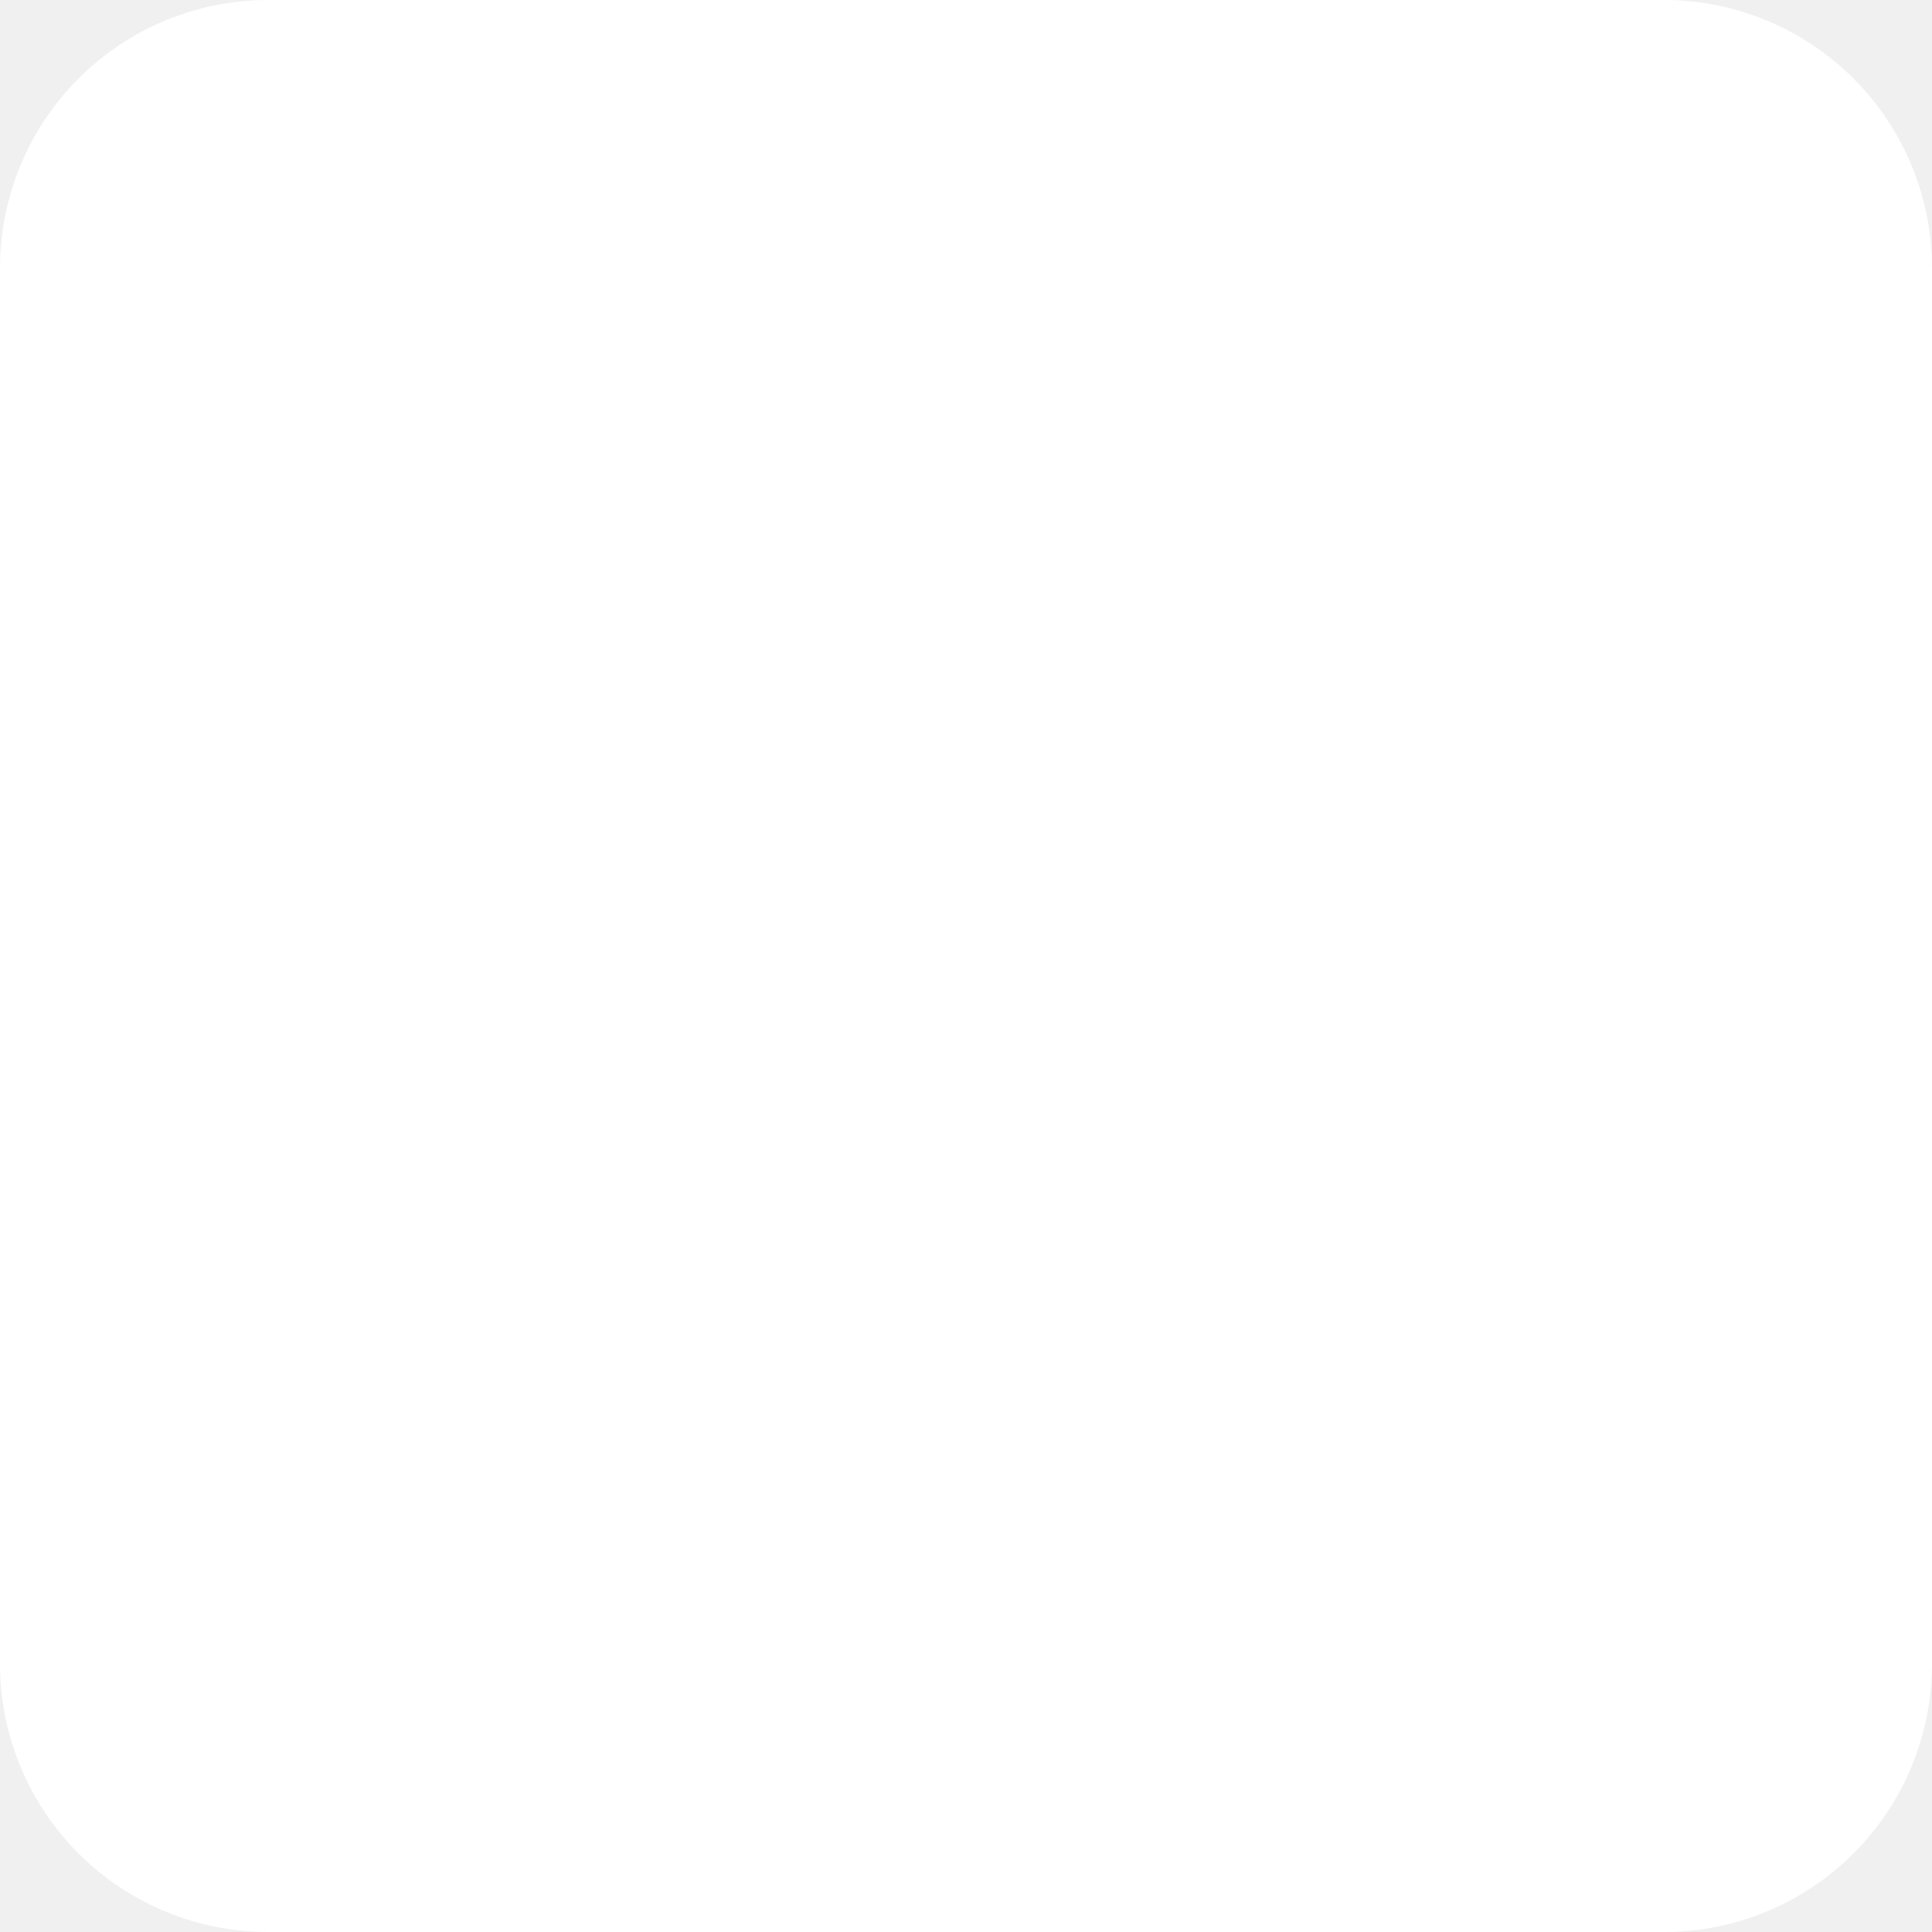
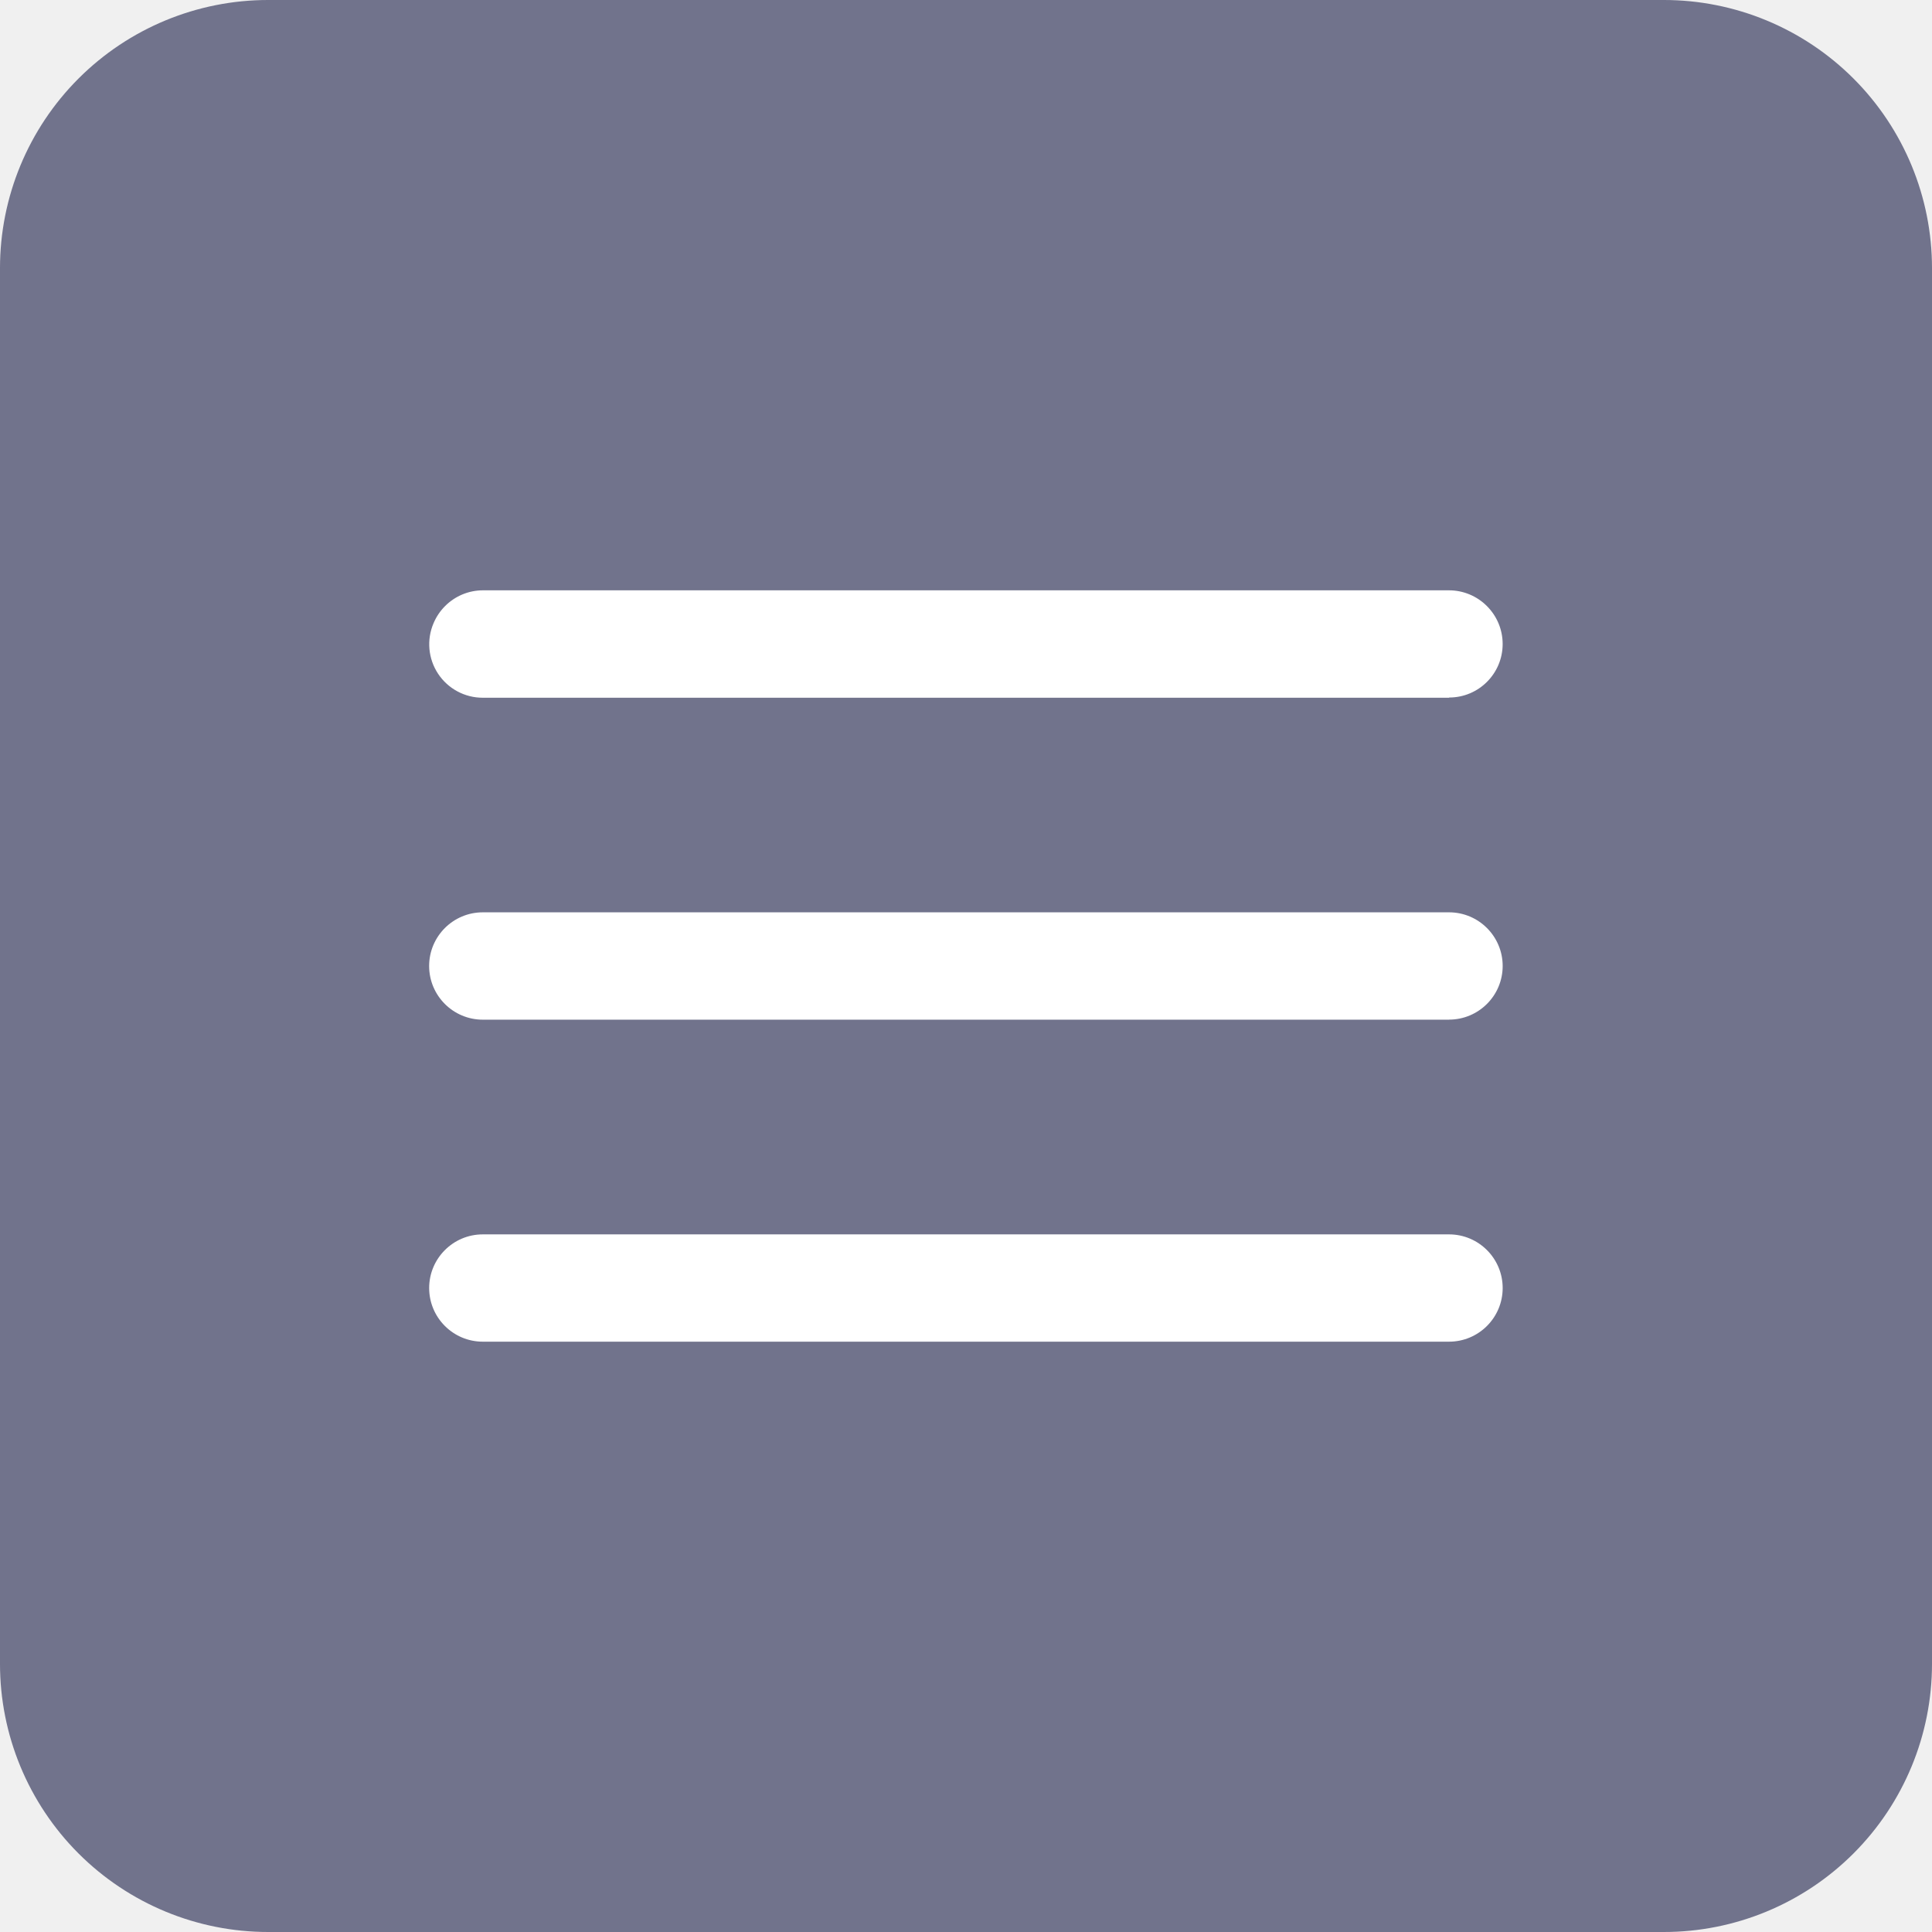
- <svg xmlns="http://www.w3.org/2000/svg" width="36.138" height="36.138" viewBox="0 0 36.138 36.138">
-   <g id="Group_172636" data-name="Group 172636" transform="translate(-290.894 -23.987)">
-     <g id="Group_172637" data-name="Group 172637">
-       <path id="Path" d="M5.019,0h26.1a5.015,5.015,0,0,1,5.019,5.019v26.1a5.015,5.015,0,0,1-5.019,5.019H5.019A5.015,5.015,0,0,1,0,31.118V5.019A5.015,5.015,0,0,1,5.019,0Z" transform="translate(290.894 23.987)" fill="#fff" />
-       <path id="Icon" d="M19.073,14.054H1a1,1,0,0,1,0-2.007H19.073a1,1,0,0,1,0,2.007Zm0-6.023H1A1,1,0,0,1,1,6.023H19.073a1,1,0,0,1,0,2.007Zm0-6.022H1A1,1,0,0,1,.079.614,1.01,1.01,0,0,1,.613.079,1,1,0,0,1,1,0H19.073a1,1,0,0,1,.709.295,1,1,0,0,1,.294.71,1,1,0,0,1-1,1Z" transform="translate(298.925 35.916)" fill="#fff" />
-     </g>
-   </g>
+ <svg xmlns="http://www.w3.org/2000/svg" id="menu" width="36.138" height="36.138" viewBox="0 0 36.138 36.138">
+   <path id="Path" d="M5.019,0h26.1a5.015,5.015,0,0,1,5.019,5.019v26.1a5.015,5.015,0,0,1-5.019,5.019H5.019A5.015,5.015,0,0,1,0,31.118V5.019A5.015,5.015,0,0,1,5.019,0Z" fill="#3B3E61" fill-opacity="0.7" />
+   <path id="Icon" d="M19.073,14.054H1a1,1,0,0,1,0-2.007H19.073a1,1,0,0,1,0,2.007Zm0-6.023H1A1,1,0,0,1,1,6.023H19.073a1,1,0,0,1,0,2.007Zm0-6.022H1A1,1,0,0,1,.079.614,1.01,1.01,0,0,1,.613.079,1,1,0,0,1,1,0H19.073a1,1,0,0,1,.709.295,1,1,0,0,1,.294.71,1,1,0,0,1-1,1Z" transform="translate(8.031 11.042)" fill="#fff" />
</svg>
